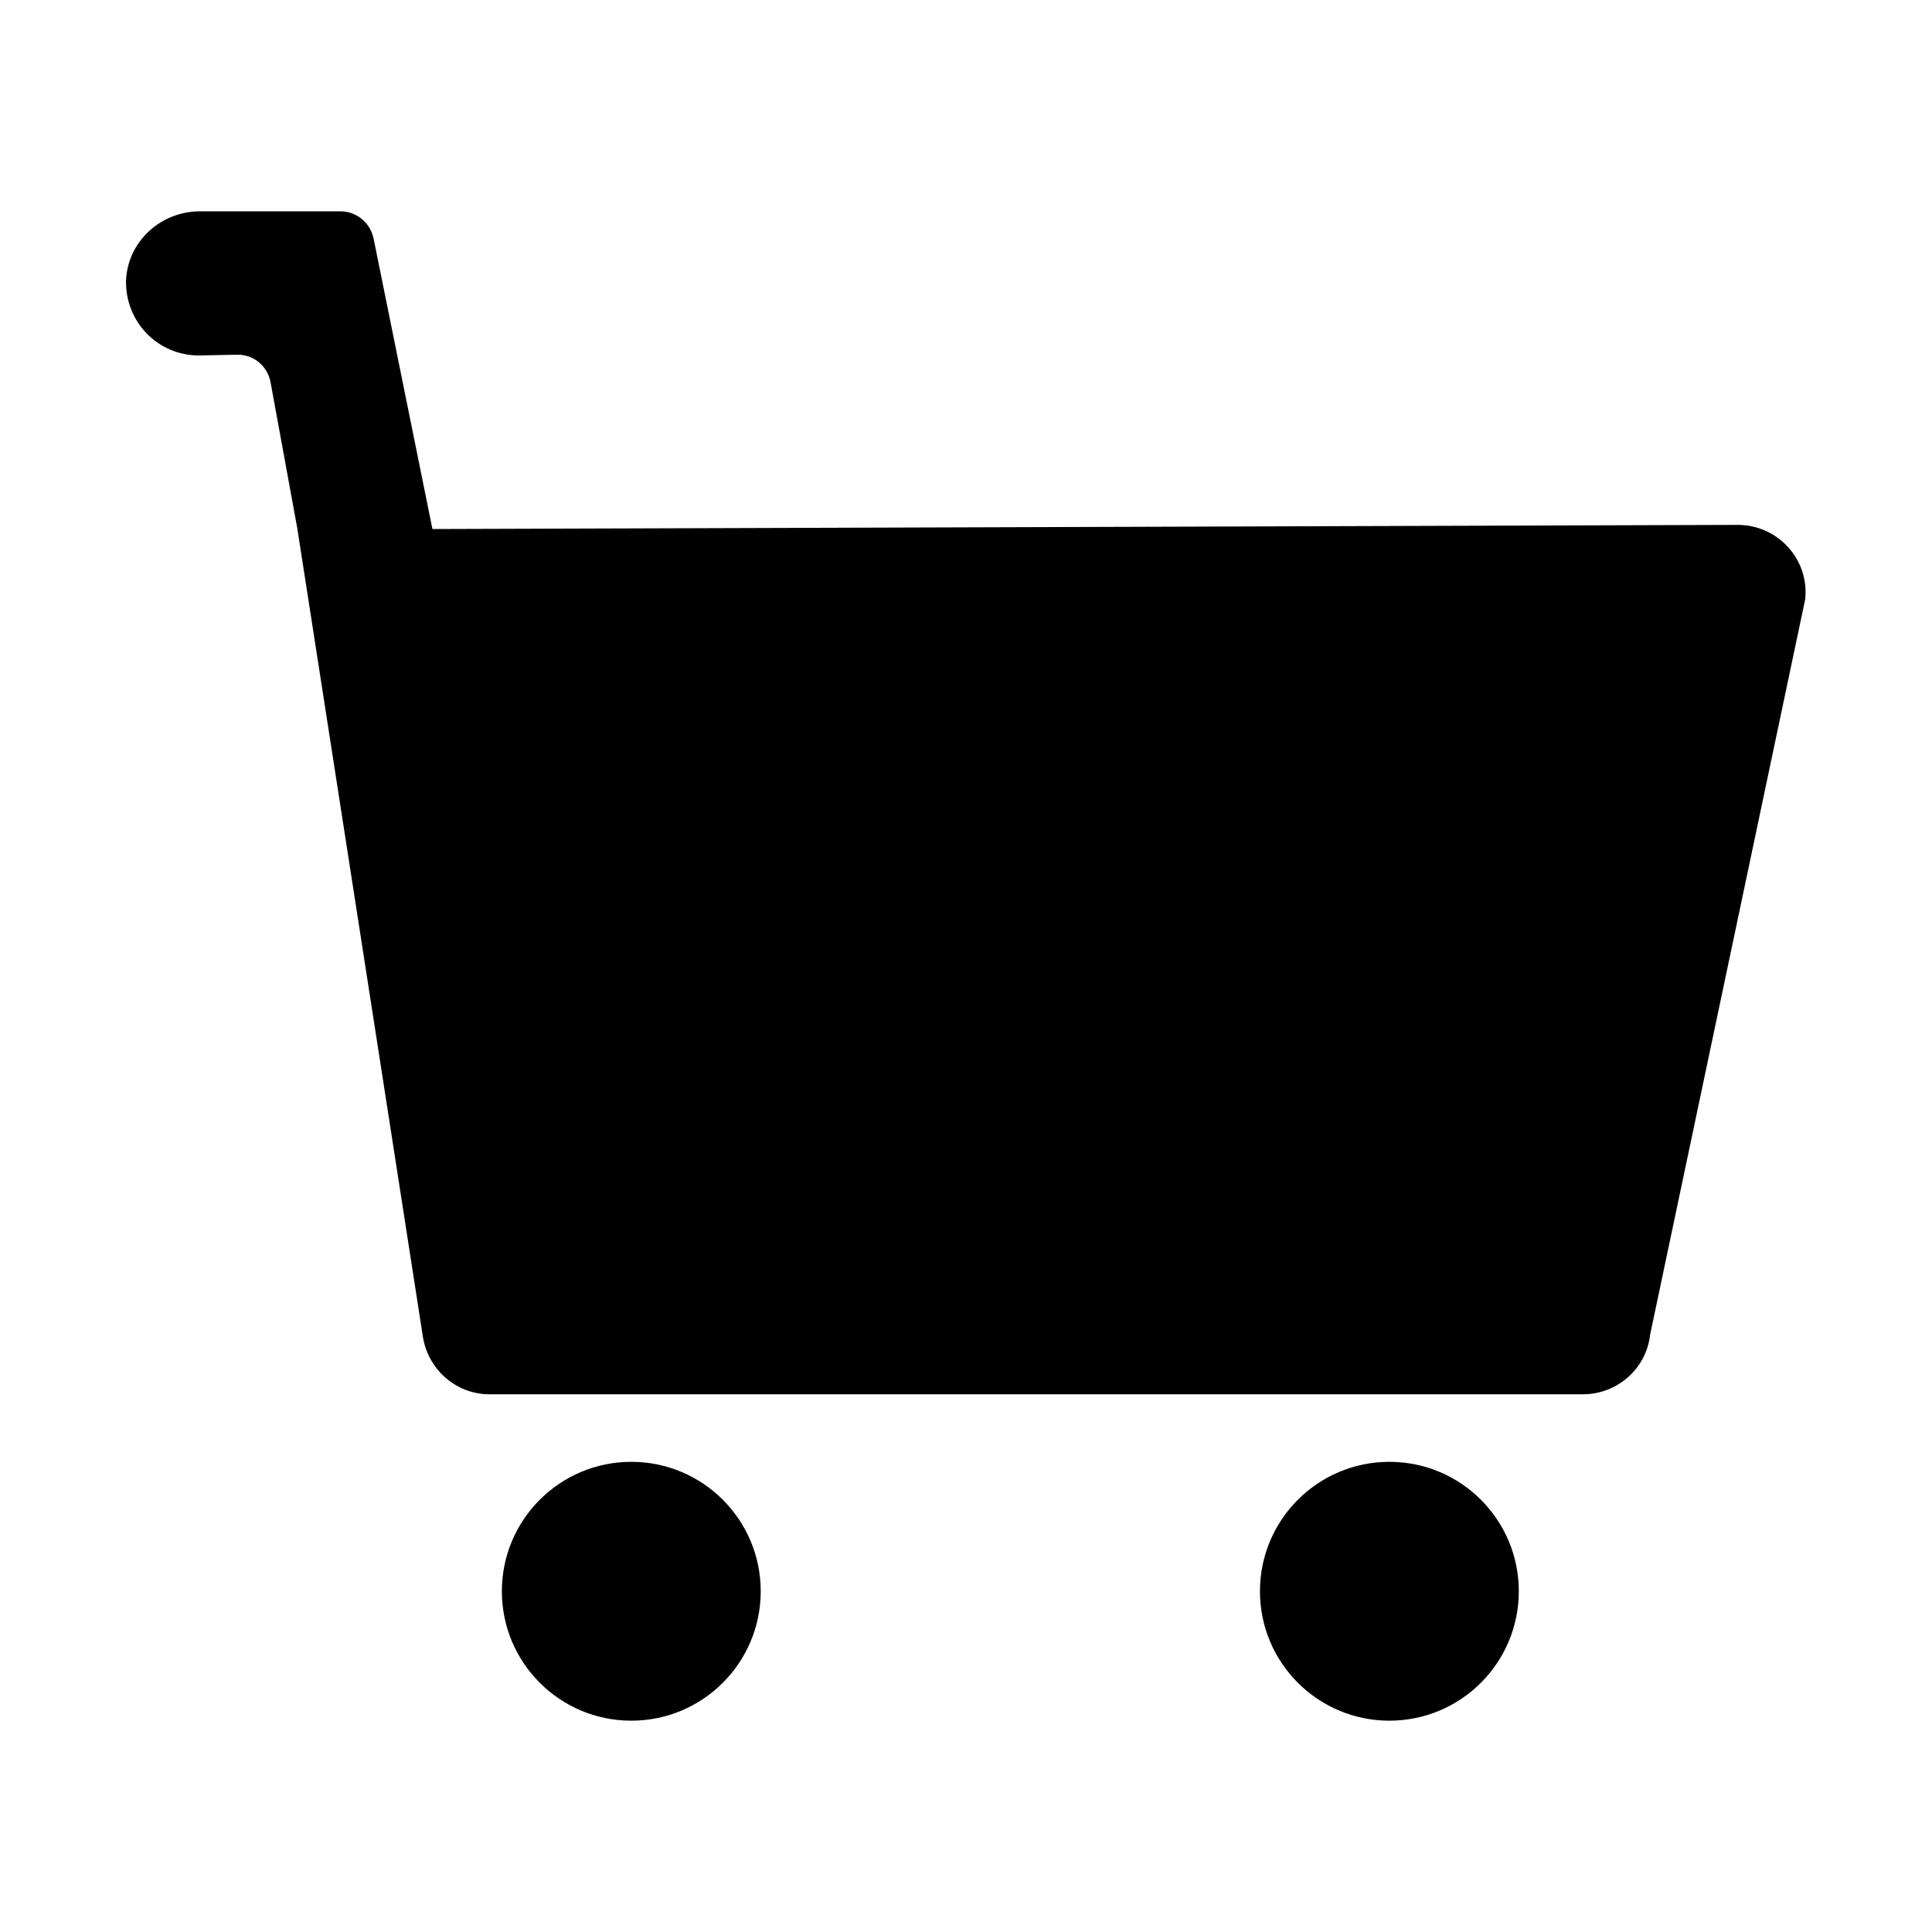
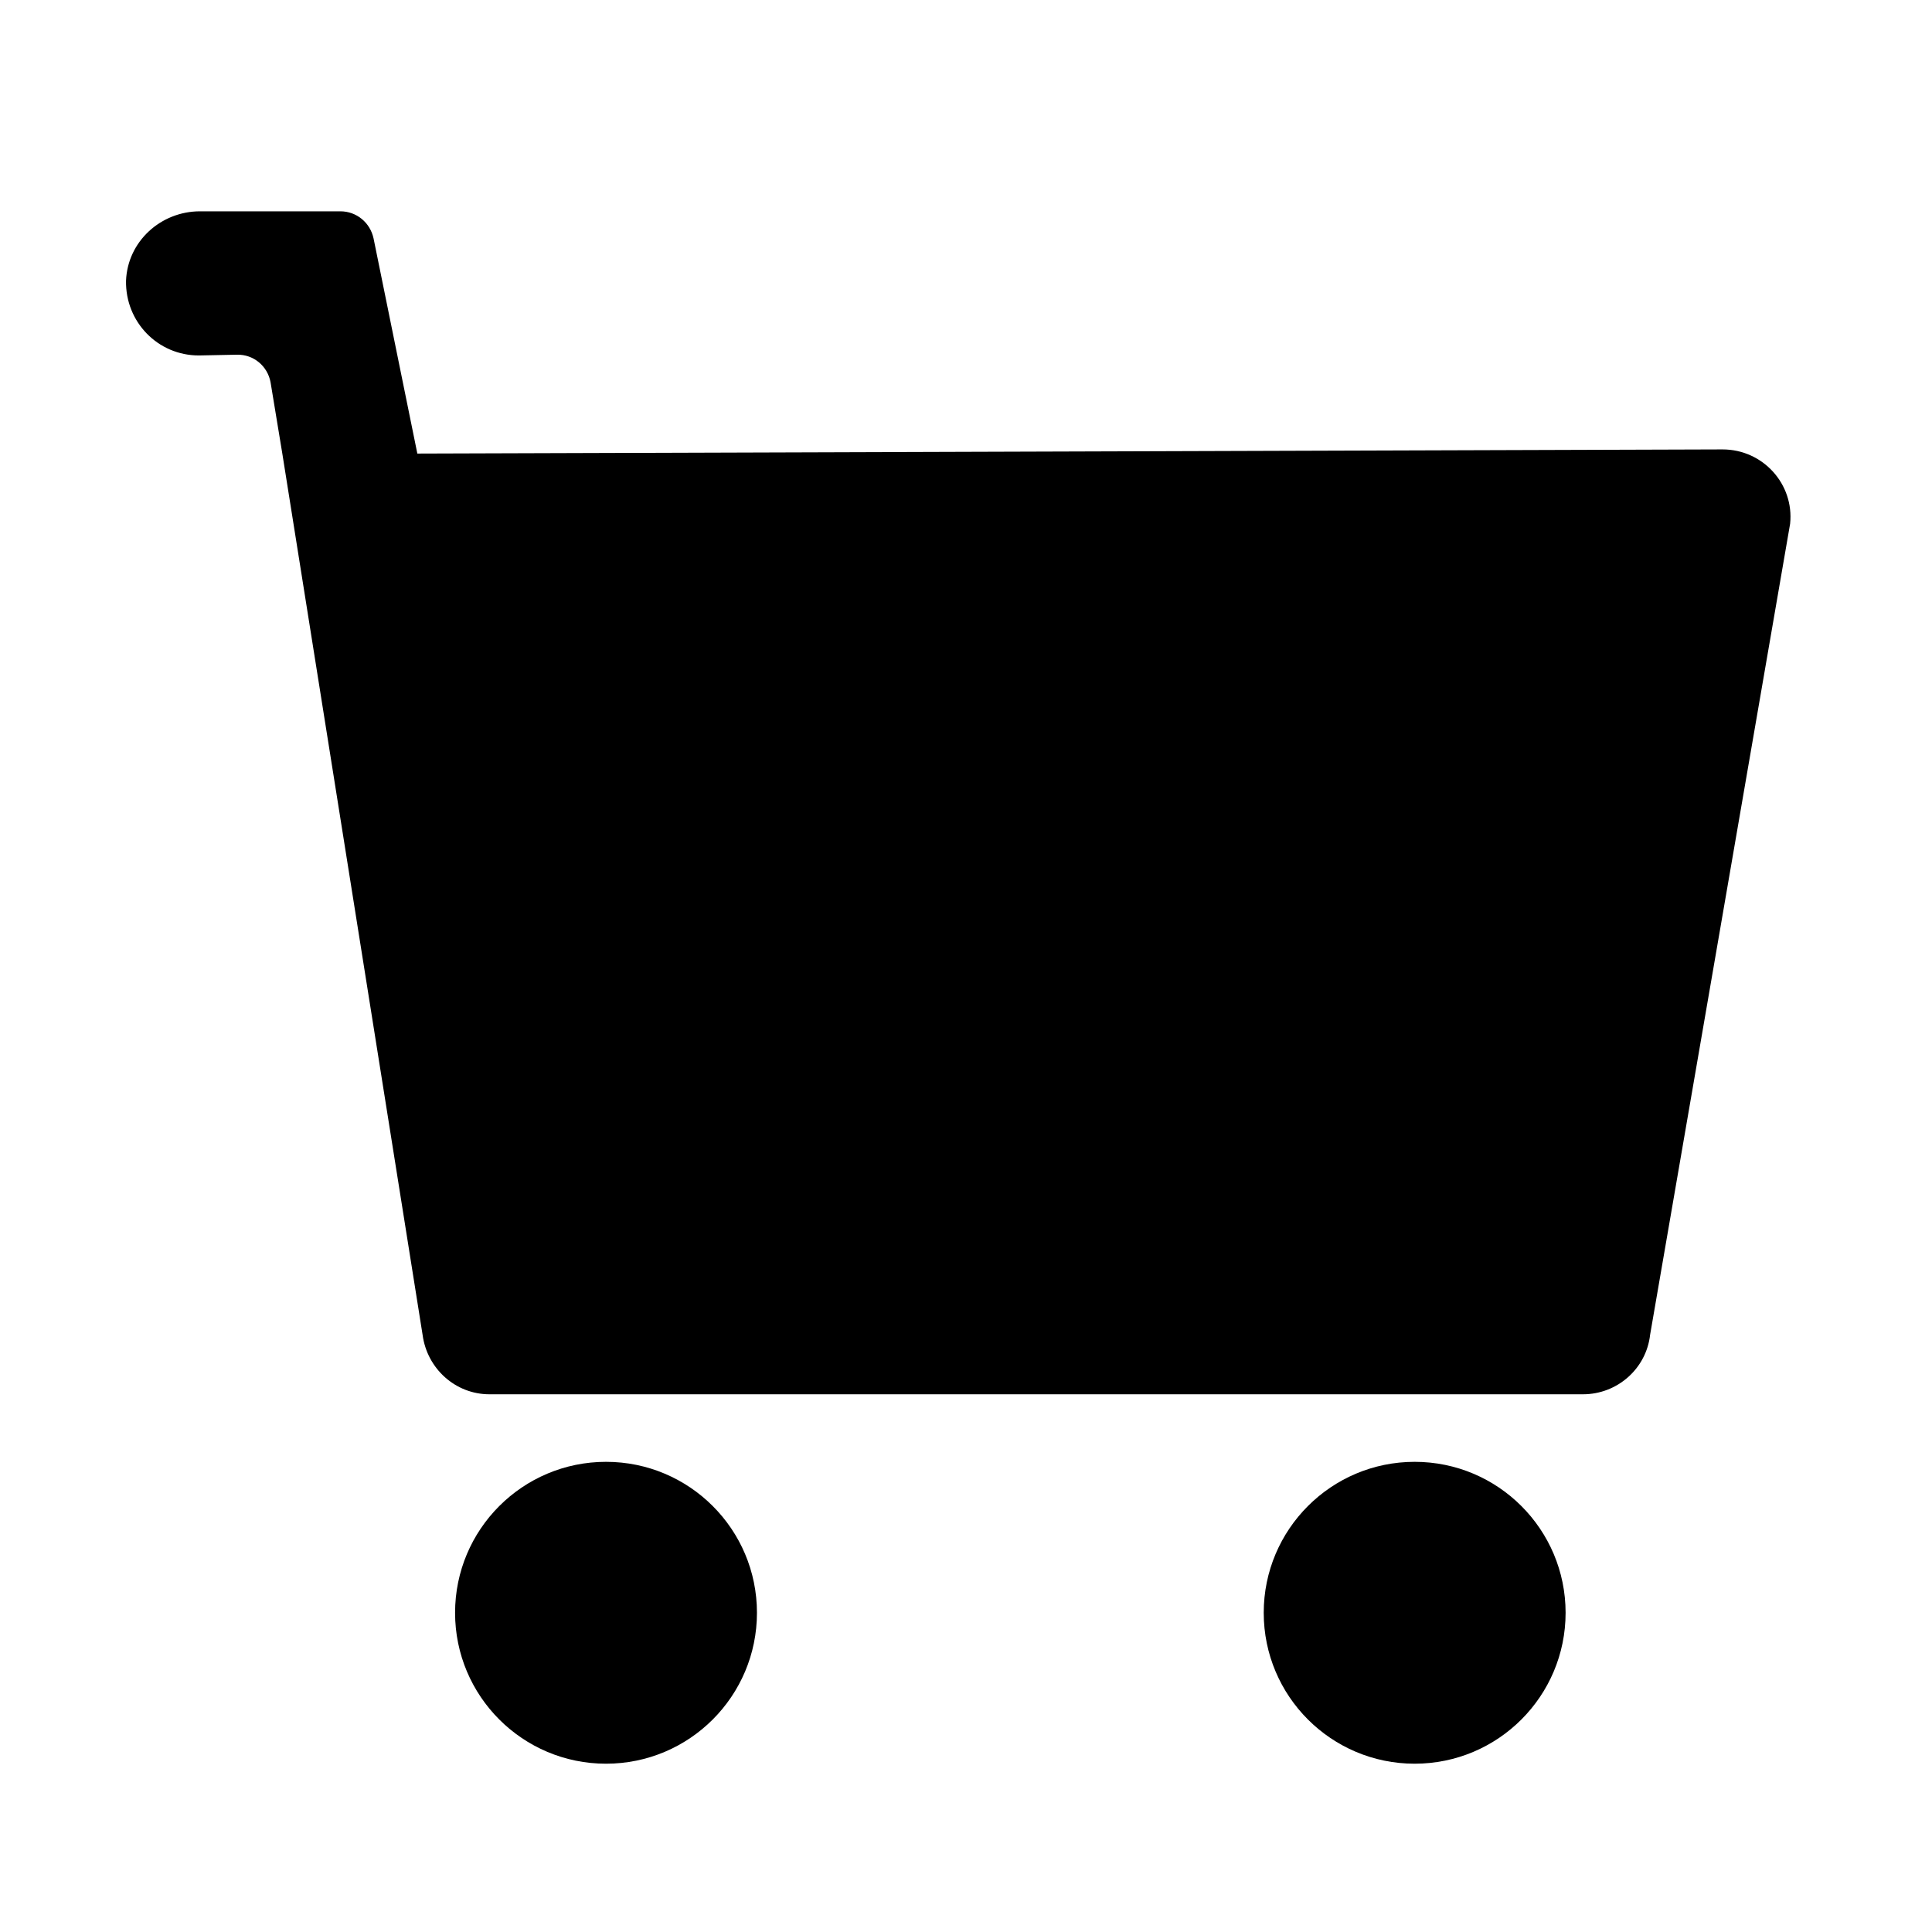
<svg xmlns="http://www.w3.org/2000/svg" version="1.1" id="Filled" x="0px" y="0px" viewBox="0 0 512 512" style="enable-background:new 0 0 512 512;" xml:space="preserve">
  <g>
-     <path d="M460.5,139.1l-345.9,1.1L99,63.2c-0.9-4.2-4.5-7.2-8.8-7.2c-8.1,0-21.7,0-33.4,0H53c-10.4,0-19.2,8-19.6,18.4   c-0.2,10.9,8.4,19.8,19.3,19.8L62.8,94c4.4-0.1,8.1,3,8.9,7.3l7.1,38.8L112,353.8c1.2,8.9,8.7,15.7,17.7,15.7h289.8   c9.1,0,16.8-6.8,17.8-15.8l41.1-194.9C479.5,148.3,471.2,139.1,460.5,139.1z" />
-     <circle cx="167.3" cy="421.7" r="34.3" />
-     <circle cx="368.2" cy="421.7" r="34.3" />
+     <path d="M456.5,119.1l-345.9,1.1L99,63.2C98.1,59,94.5,56,90.2,56c-8.1,0-21.7,0-33.4,0H53c-10.4,0-19.2,8-19.6,18.4   c-0.2,10.9,8.4,19.8,19.3,19.8L62.8,94c4.4-0.1,8.1,3,8.9,7.3l3.1,18.8L112,353.8c1.2,8.9,8.7,15.7,17.7,15.7h289.8   c9.1,0,16.8-6.8,17.8-15.8l37.1-214.9C475.5,128.3,467.2,119.1,456.5,119.1z" />
+     <circle cx="160.6" cy="427.4" r="40" />
+     <circle cx="374.9" cy="427.4" r="40" />
  </g>
</svg>
